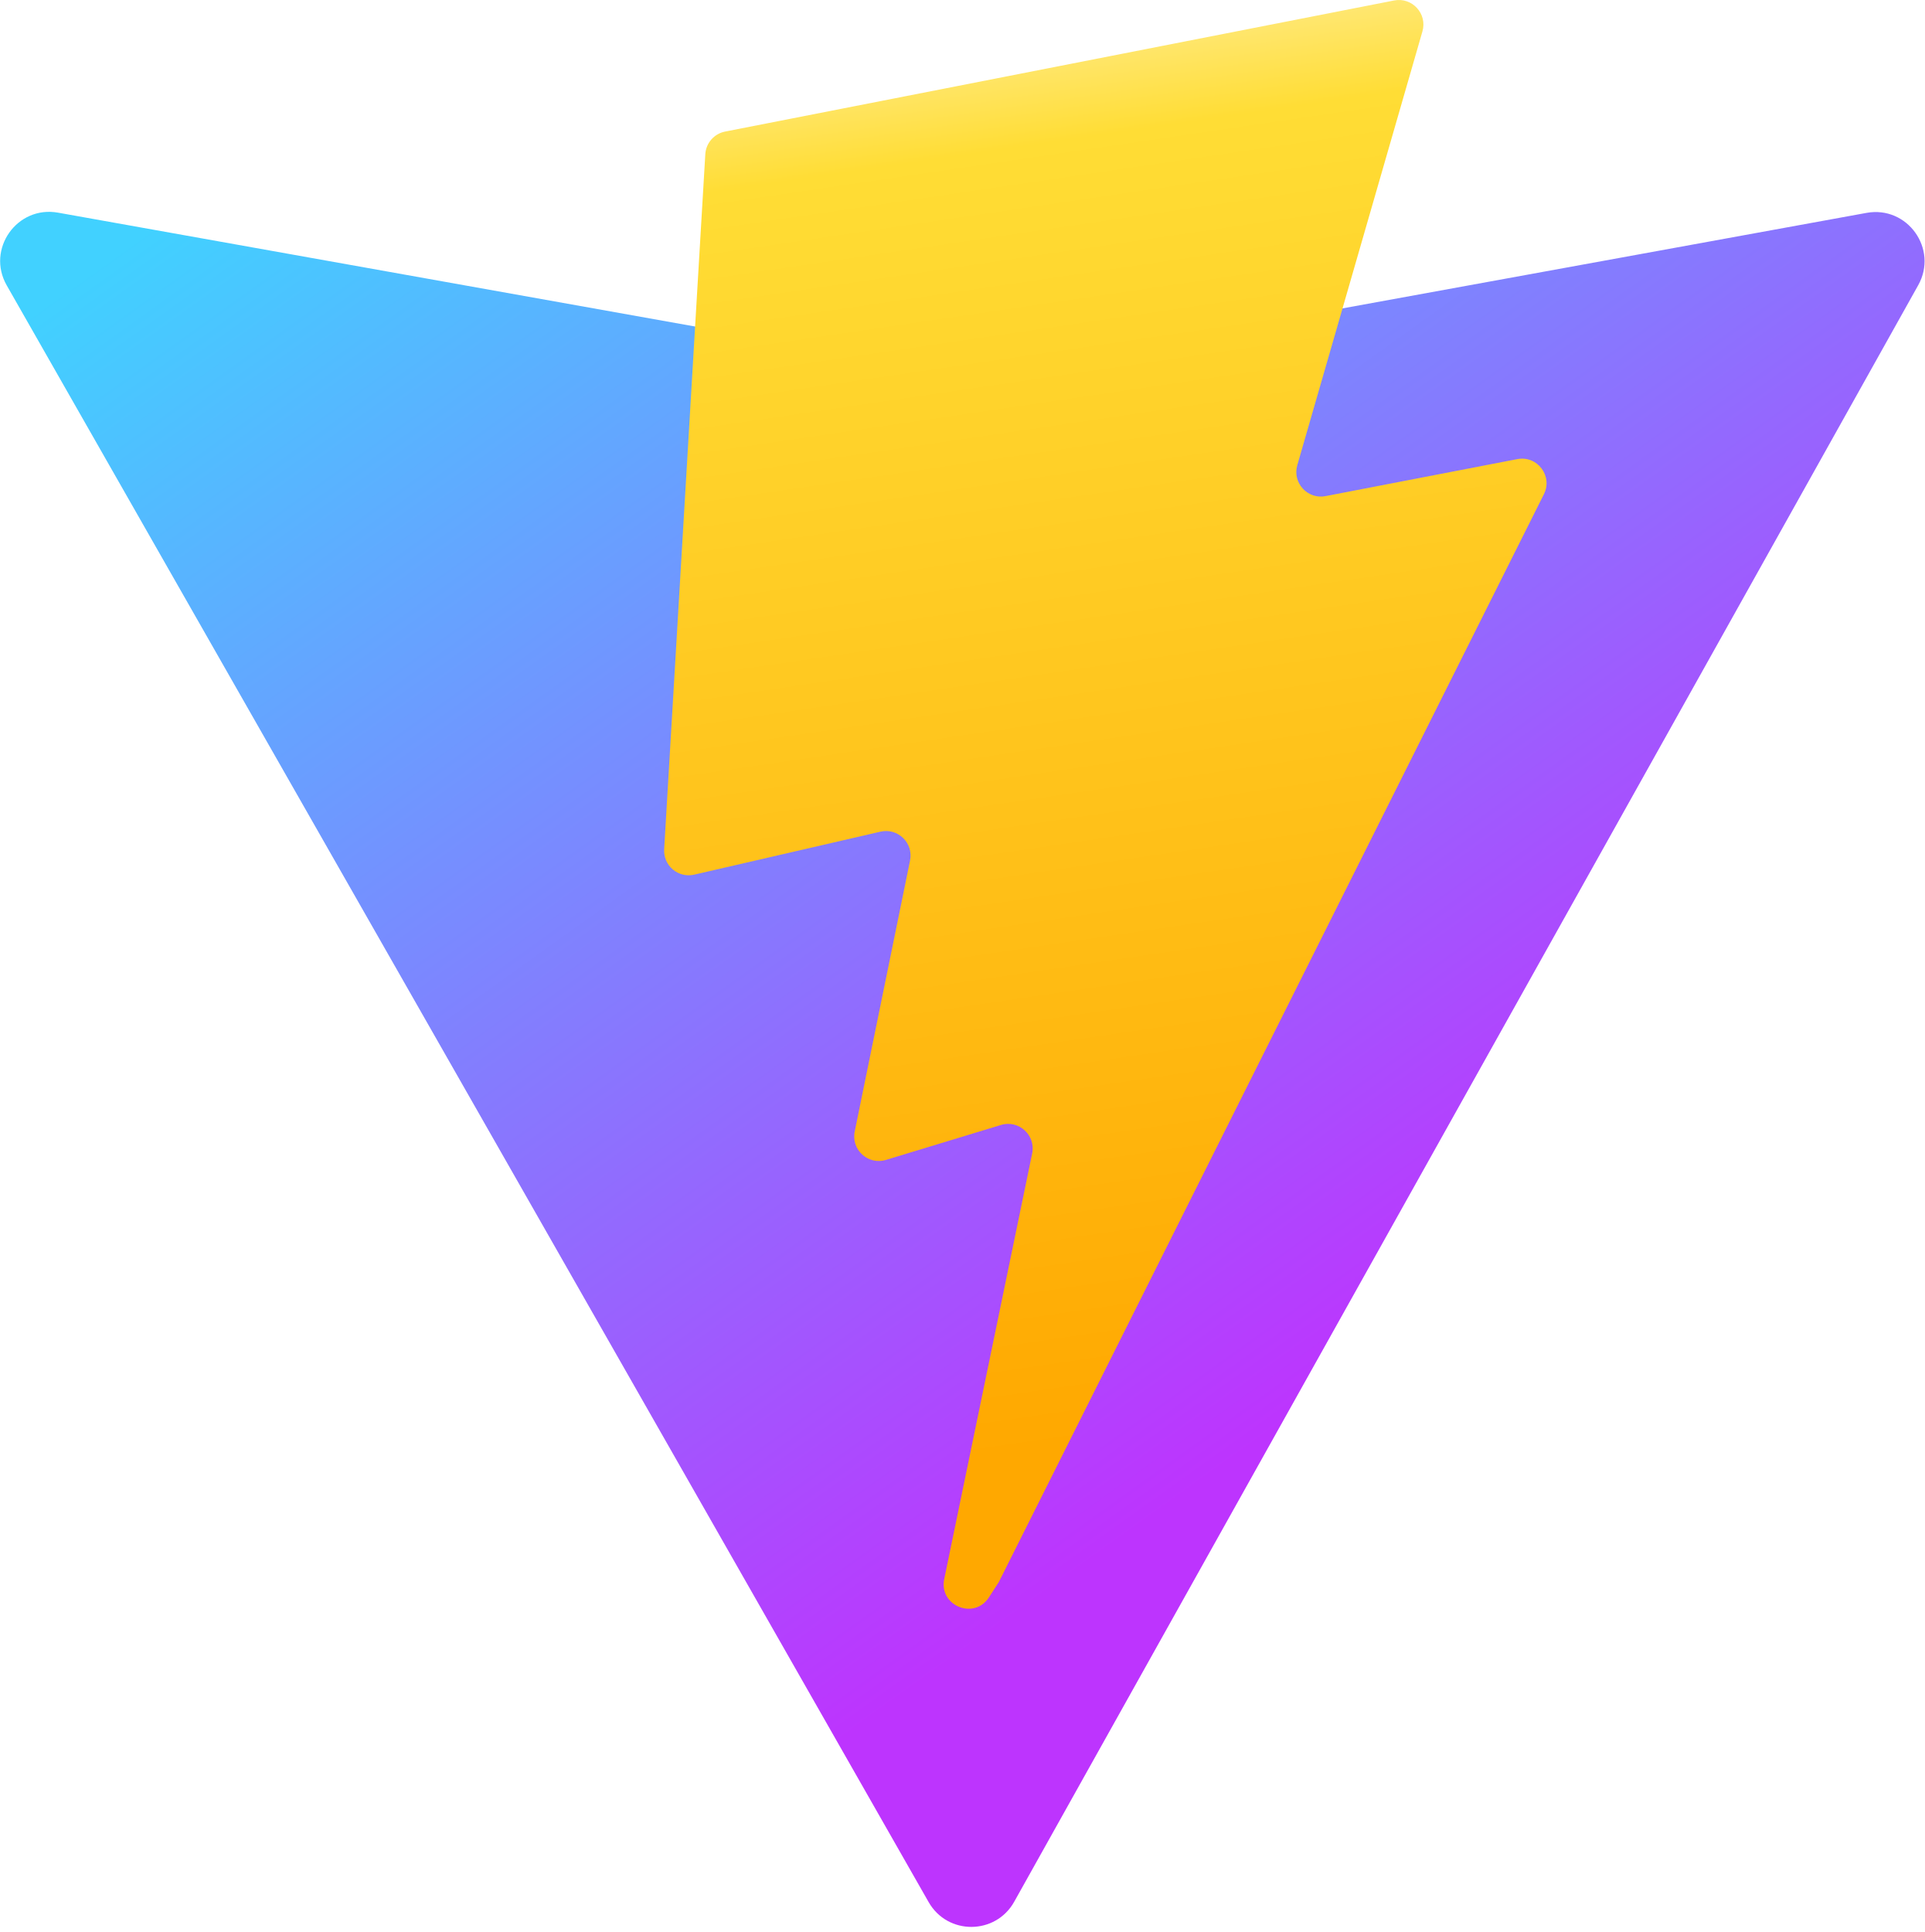
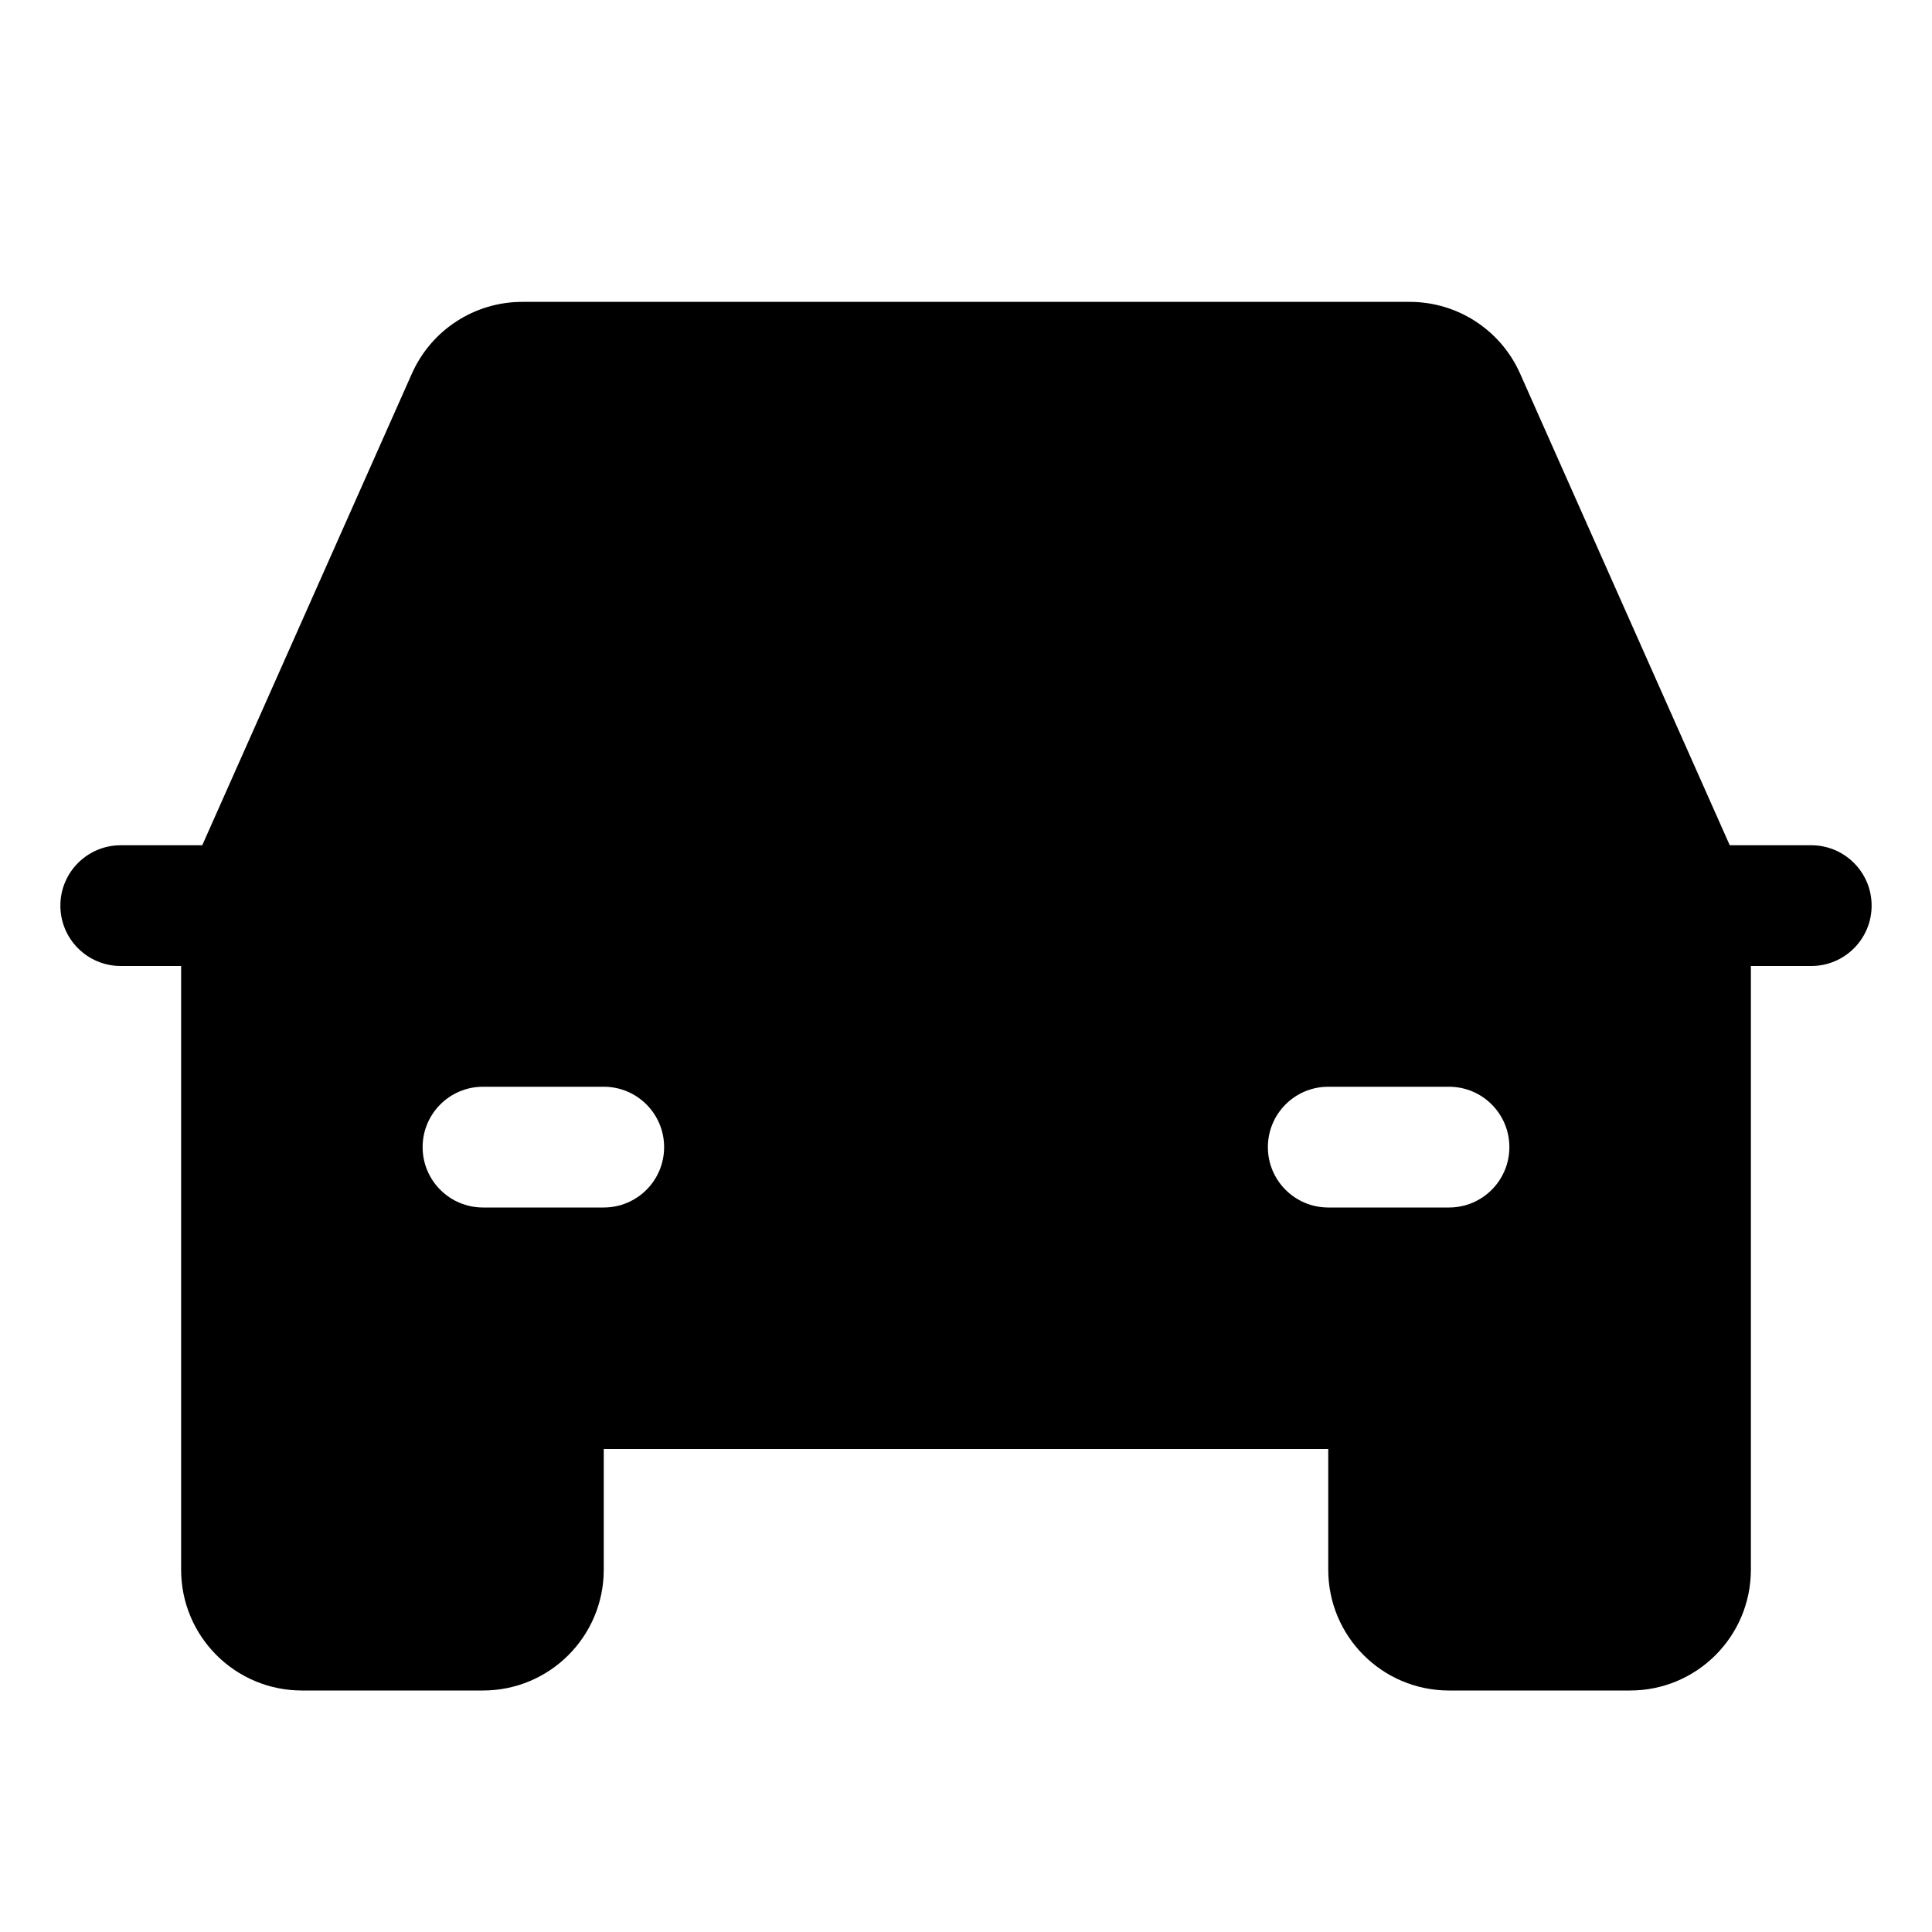
- <svg xmlns="http://www.w3.org/2000/svg" aria-hidden="true" role="img" class="iconify iconify--logos" width="31.88" height="32" preserveAspectRatio="xMidYMid meet" viewBox="0 0 256 257">
-   <defs>
-     <linearGradient id="IconifyId1813088fe1fbc01fb466" x1="-.828%" x2="57.636%" y1="7.652%" y2="78.411%">
-       <stop offset="0%" stop-color="#41D1FF" />
-       <stop offset="100%" stop-color="#BD34FE" />
-     </linearGradient>
-     <linearGradient id="IconifyId1813088fe1fbc01fb467" x1="43.376%" x2="50.316%" y1="2.242%" y2="89.03%">
-       <stop offset="0%" stop-color="#FFEA83" />
-       <stop offset="8.333%" stop-color="#FFDD35" />
-       <stop offset="100%" stop-color="#FFA800" />
-     </linearGradient>
-   </defs>
-   <path fill="url(#IconifyId1813088fe1fbc01fb466)" d="M255.153 37.938L134.897 252.976c-2.483 4.44-8.862 4.466-11.382.048L.875 37.958c-2.746-4.814 1.371-10.646 6.827-9.67l120.385 21.517a6.537 6.537 0 0 0 2.322-.004l117.867-21.483c5.438-.991 9.574 4.796 6.877 9.62Z" />
-   <path fill="url(#IconifyId1813088fe1fbc01fb467)" d="M185.432.063L96.44 17.501a3.268 3.268 0 0 0-2.634 3.014l-5.474 92.456a3.268 3.268 0 0 0 3.997 3.378l24.777-5.718c2.318-.535 4.413 1.507 3.936 3.838l-7.361 36.047c-.495 2.426 1.782 4.5 4.151 3.78l15.304-4.649c2.372-.72 4.652 1.36 4.15 3.788l-11.698 56.621c-.732 3.542 3.979 5.473 5.943 2.437l1.313-2.028l72.516-144.72c1.215-2.423-.88-5.186-3.54-4.672l-25.505 4.922c-2.396.462-4.435-1.77-3.759-4.114l16.646-57.705c.677-2.35-1.37-4.583-3.769-4.113Z" />
+ <svg xmlns="http://www.w3.org/2000/svg" stroke="currentColor" fill="currentColor" stroke-width="0" viewBox="0 0 256 256" height="1em" width="1em">
+   <path d="M240,112H229.2L201.42,49.5A16,16,0,0,0,186.8,40H69.2a16,16,0,0,0-14.62,9.5L26.8,112H16a8,8,0,0,0,0,16h8v80a16,16,0,0,0,16,16H64a16,16,0,0,0,16-16V192h96v16a16,16,0,0,0,16,16h24a16,16,0,0,0,16-16V128h8a8,8,0,0,0,0-16ZM80,160H64a8,8,0,0,1,0-16H80a8,8,0,0,1,0,16Zm96,0a8,8,0,0,1,0-16h16a8,8,0,0,1,0,16Z" />
</svg>
